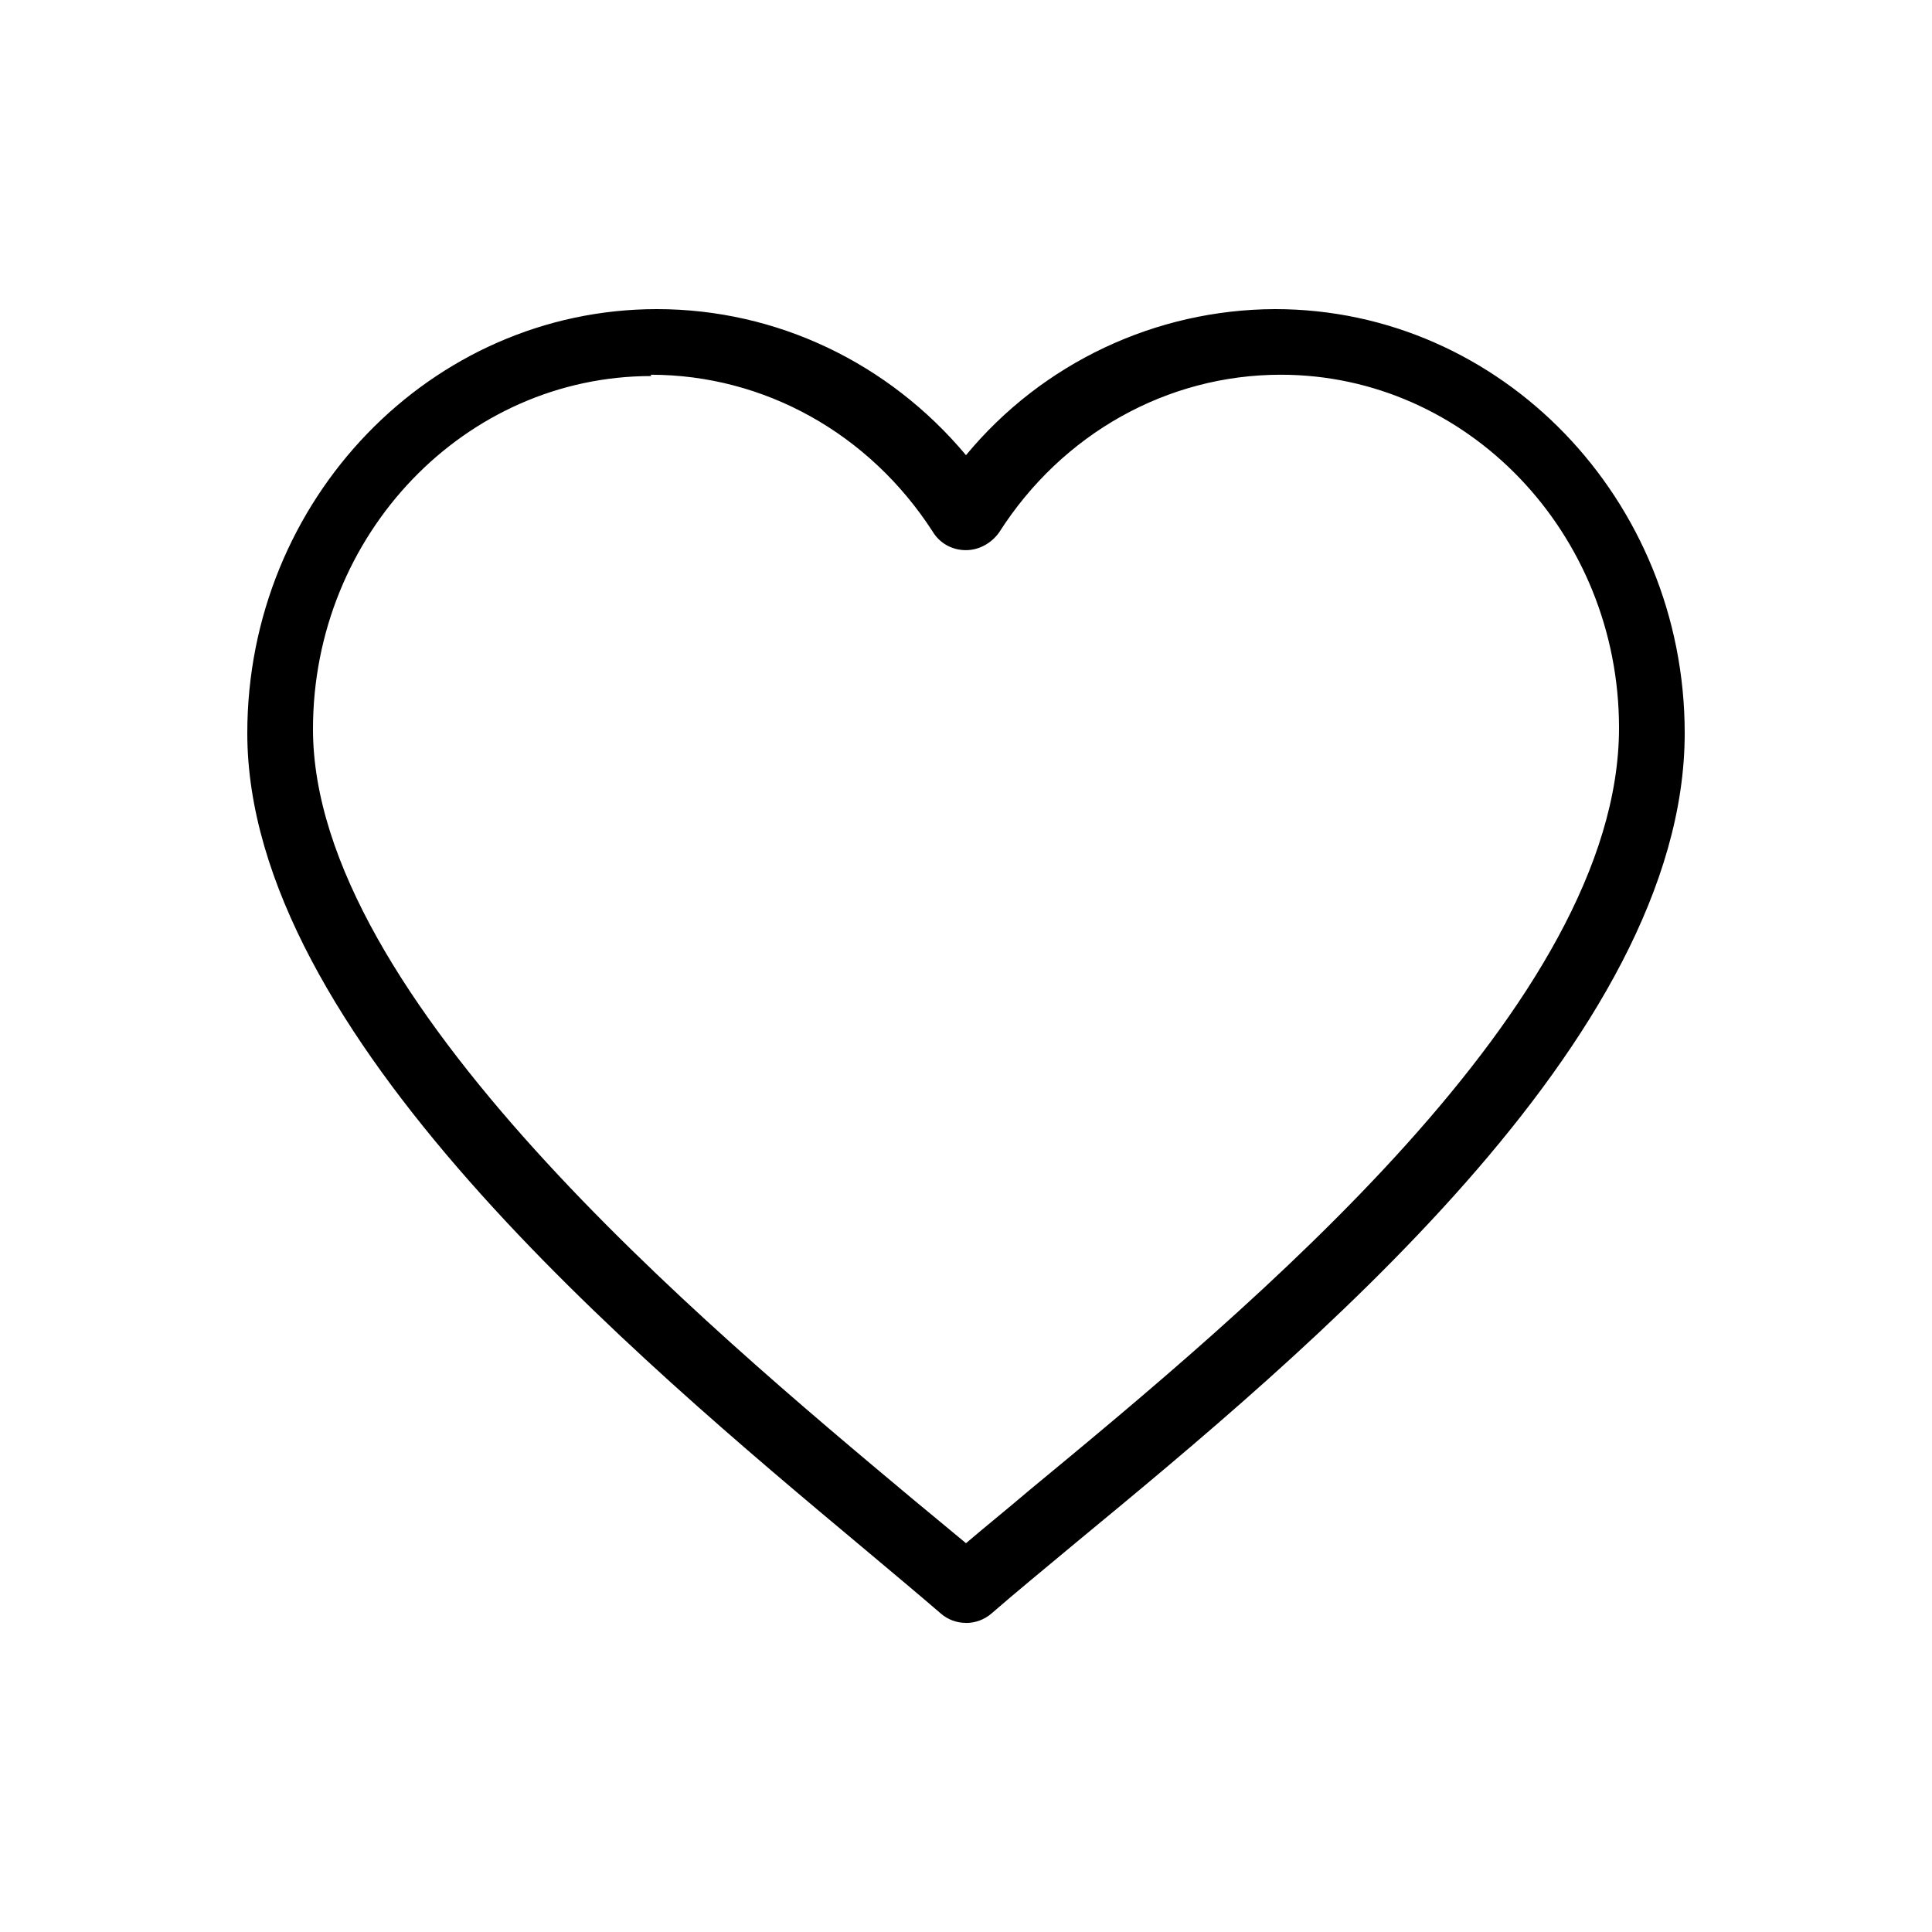
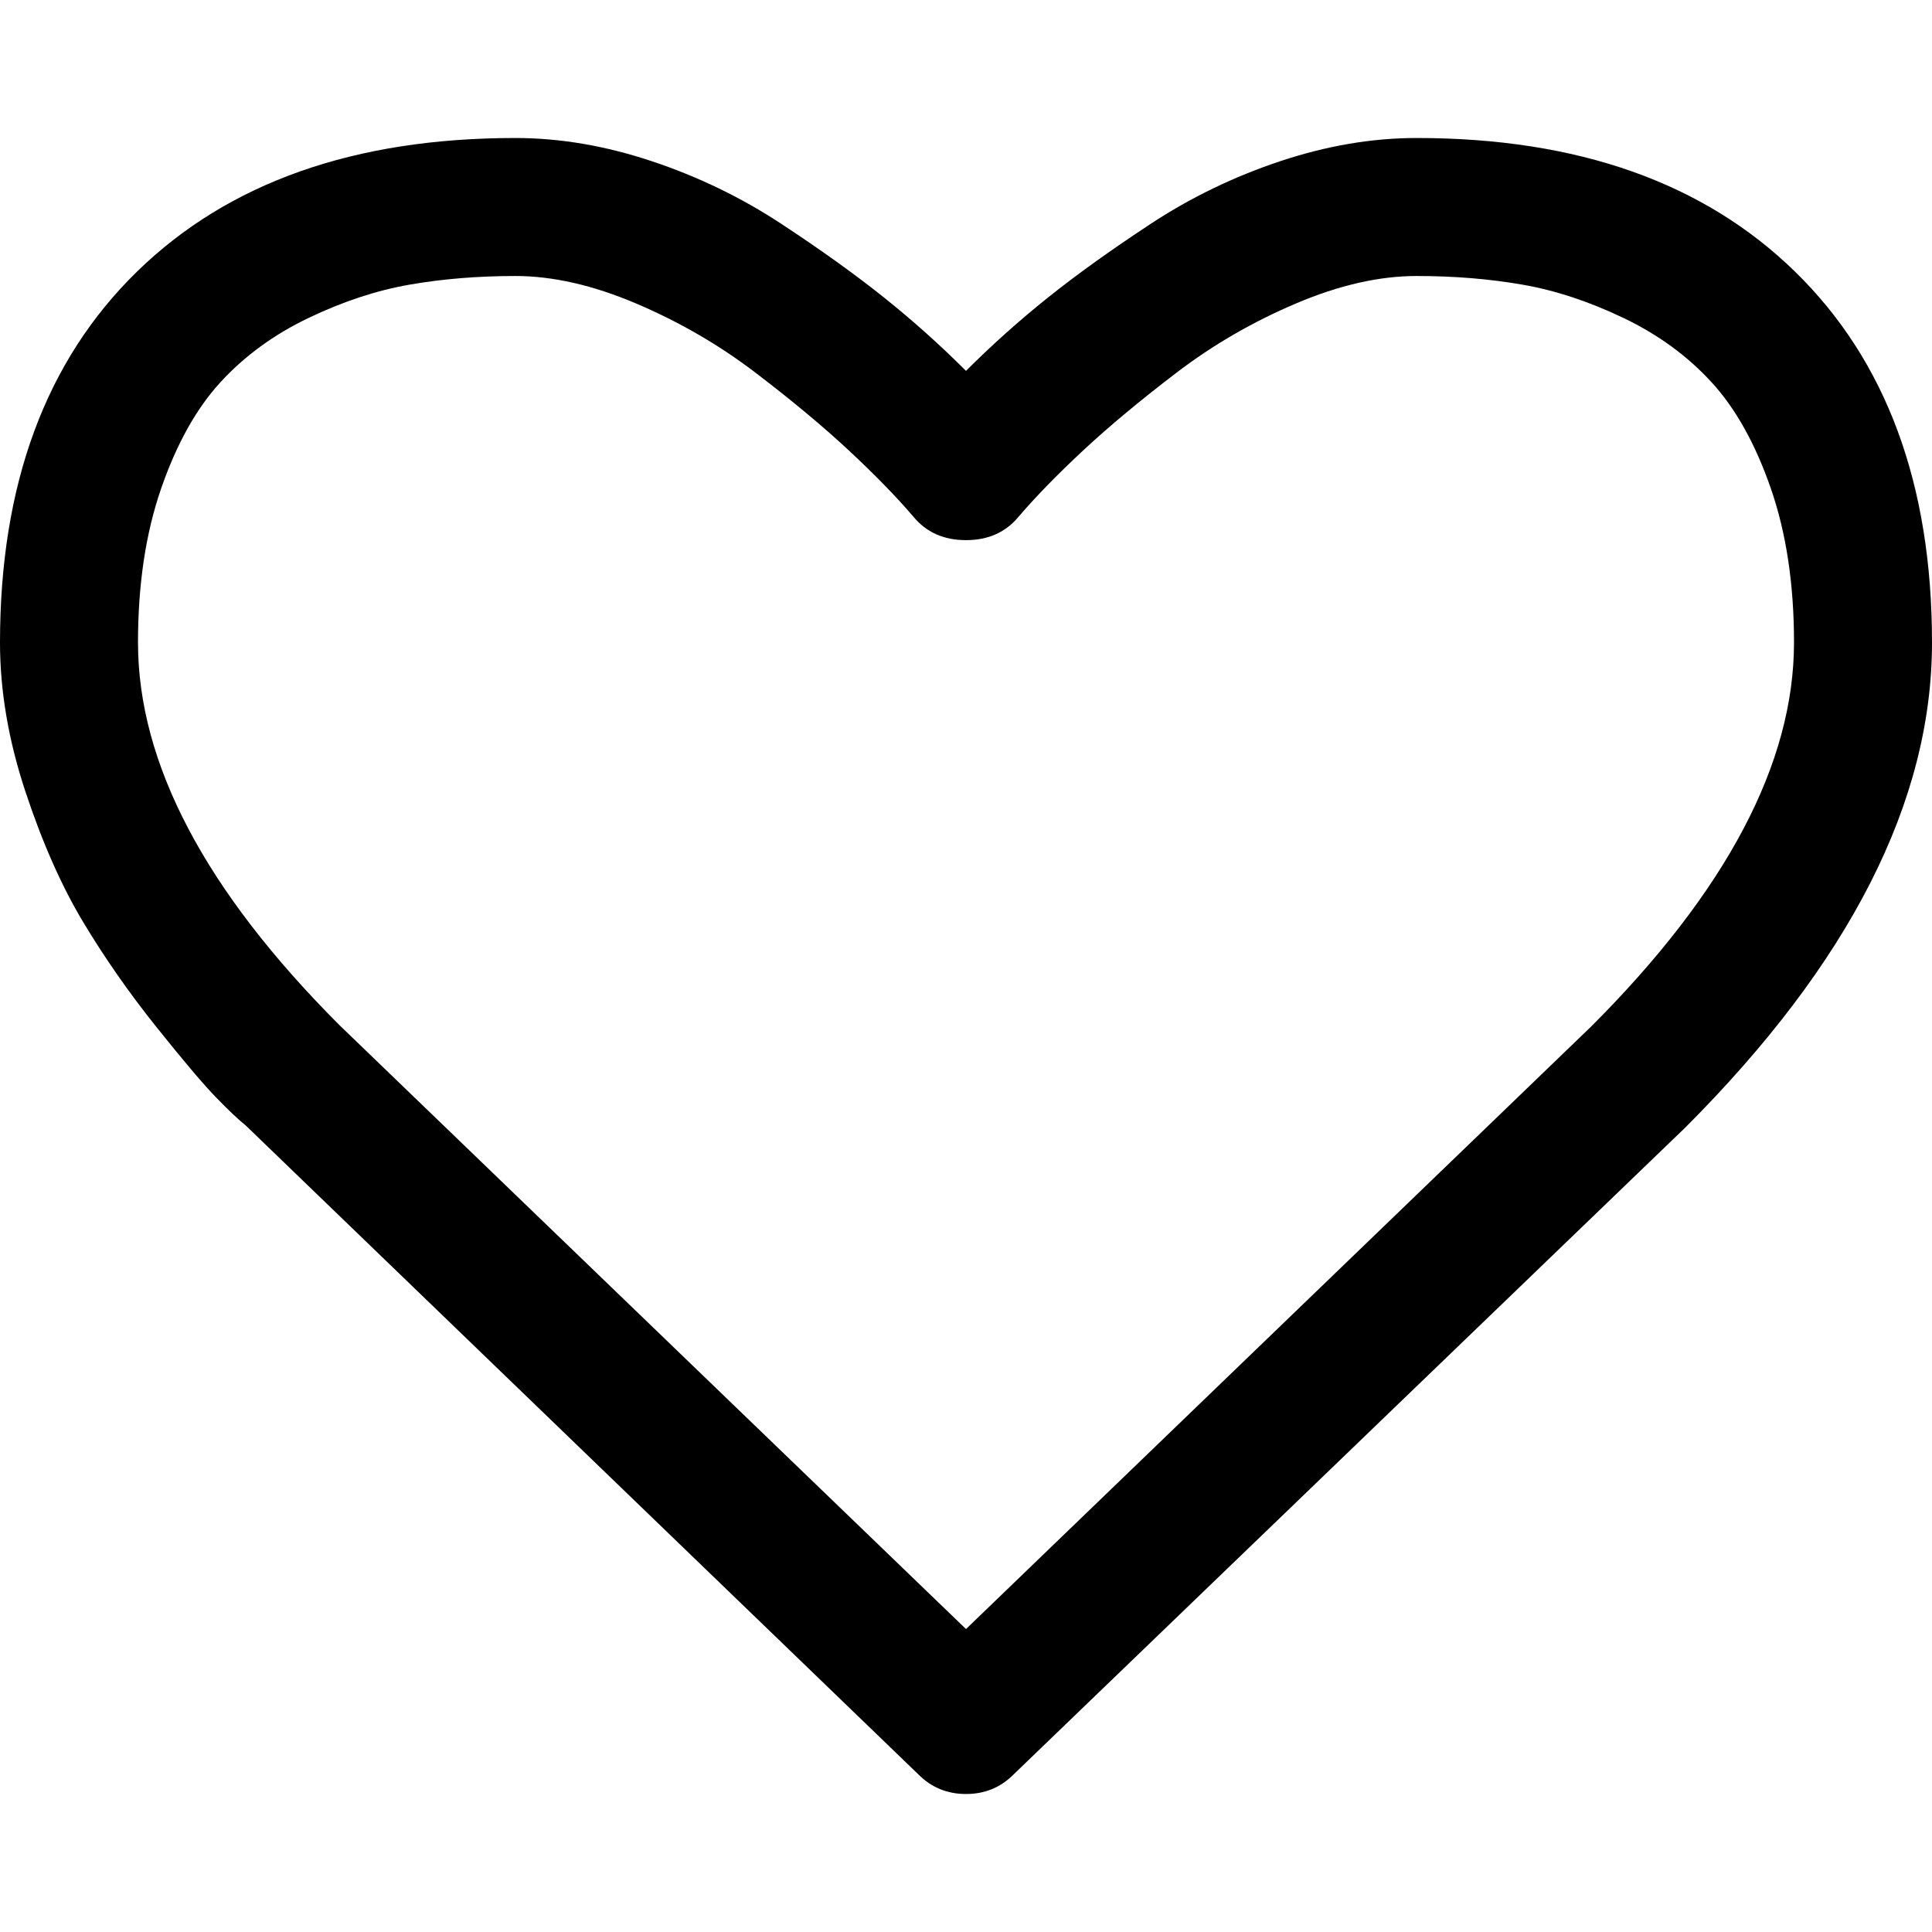
- <svg class="svgIcon-use" width="25" height="25" viewBox="0 0 25 25">
-   <path d="M12.5 21a.492.492 0 0 1-.327-.122c-.278-.24-.61-.517-.978-.826-2.99-2.5-7.995-6.684-7.995-10.565C3.2 6.462 5.578 4 8.5 4c1.55 0 3 .695 4 1.89a5.21 5.21 0 0 1 4-1.89c2.923 0 5.3 2.462 5.3 5.487 0 3.97-4.923 8.035-7.865 10.464-.42.35-.798.66-1.108.93a.503.503 0 0 1-.327.12zM8.428 4.866c-2.414 0-4.378 2.05-4.378 4.568 0 3.475 5.057 7.704 7.774 9.975.243.2.47.39.676.56.245-.21.52-.43.813-.68 2.856-2.36 7.637-6.31 7.637-9.87 0-2.52-1.964-4.57-4.377-4.57-1.466 0-2.828.76-3.644 2.04-.1.14-.26.23-.43.23-.18 0-.34-.09-.43-.24-.82-1.27-2.18-2.03-3.65-2.03z" fill-rule="evenodd" />
+ <svg xmlns="http://www.w3.org/2000/svg" width="1792" height="1792" viewBox="0 0 1792 1792">
+   <path d="M1664 596q0-81-21.5-143t-55-98.5-81.5-59.5-94-31-98-8-112 25.5-110.5 64-86.5 72-60 61.5q-18 22-49 22t-49-22q-24-28-60-61.5t-86.5-72-110.5-64-112-25.5-98 8-94 31-81.5 59.5-55 98.5-21.5 143q0 168 187 355l581 560 580-559q188-188 188-356zm128 0q0 221-229 450l-623 600q-18 18-44 18t-44-18l-624-602q-10-8-27.5-26t-55.5-65.5-68-97.5-53.5-121-23.5-138q0-220 127-344t351-124q62 0 126.5 21.5t120 58 95.5 68.5 76 68q36-36 76-68t95.5-68.5 120-58 126.5-21.5q224 0 351 124t127 344z" />
</svg>
